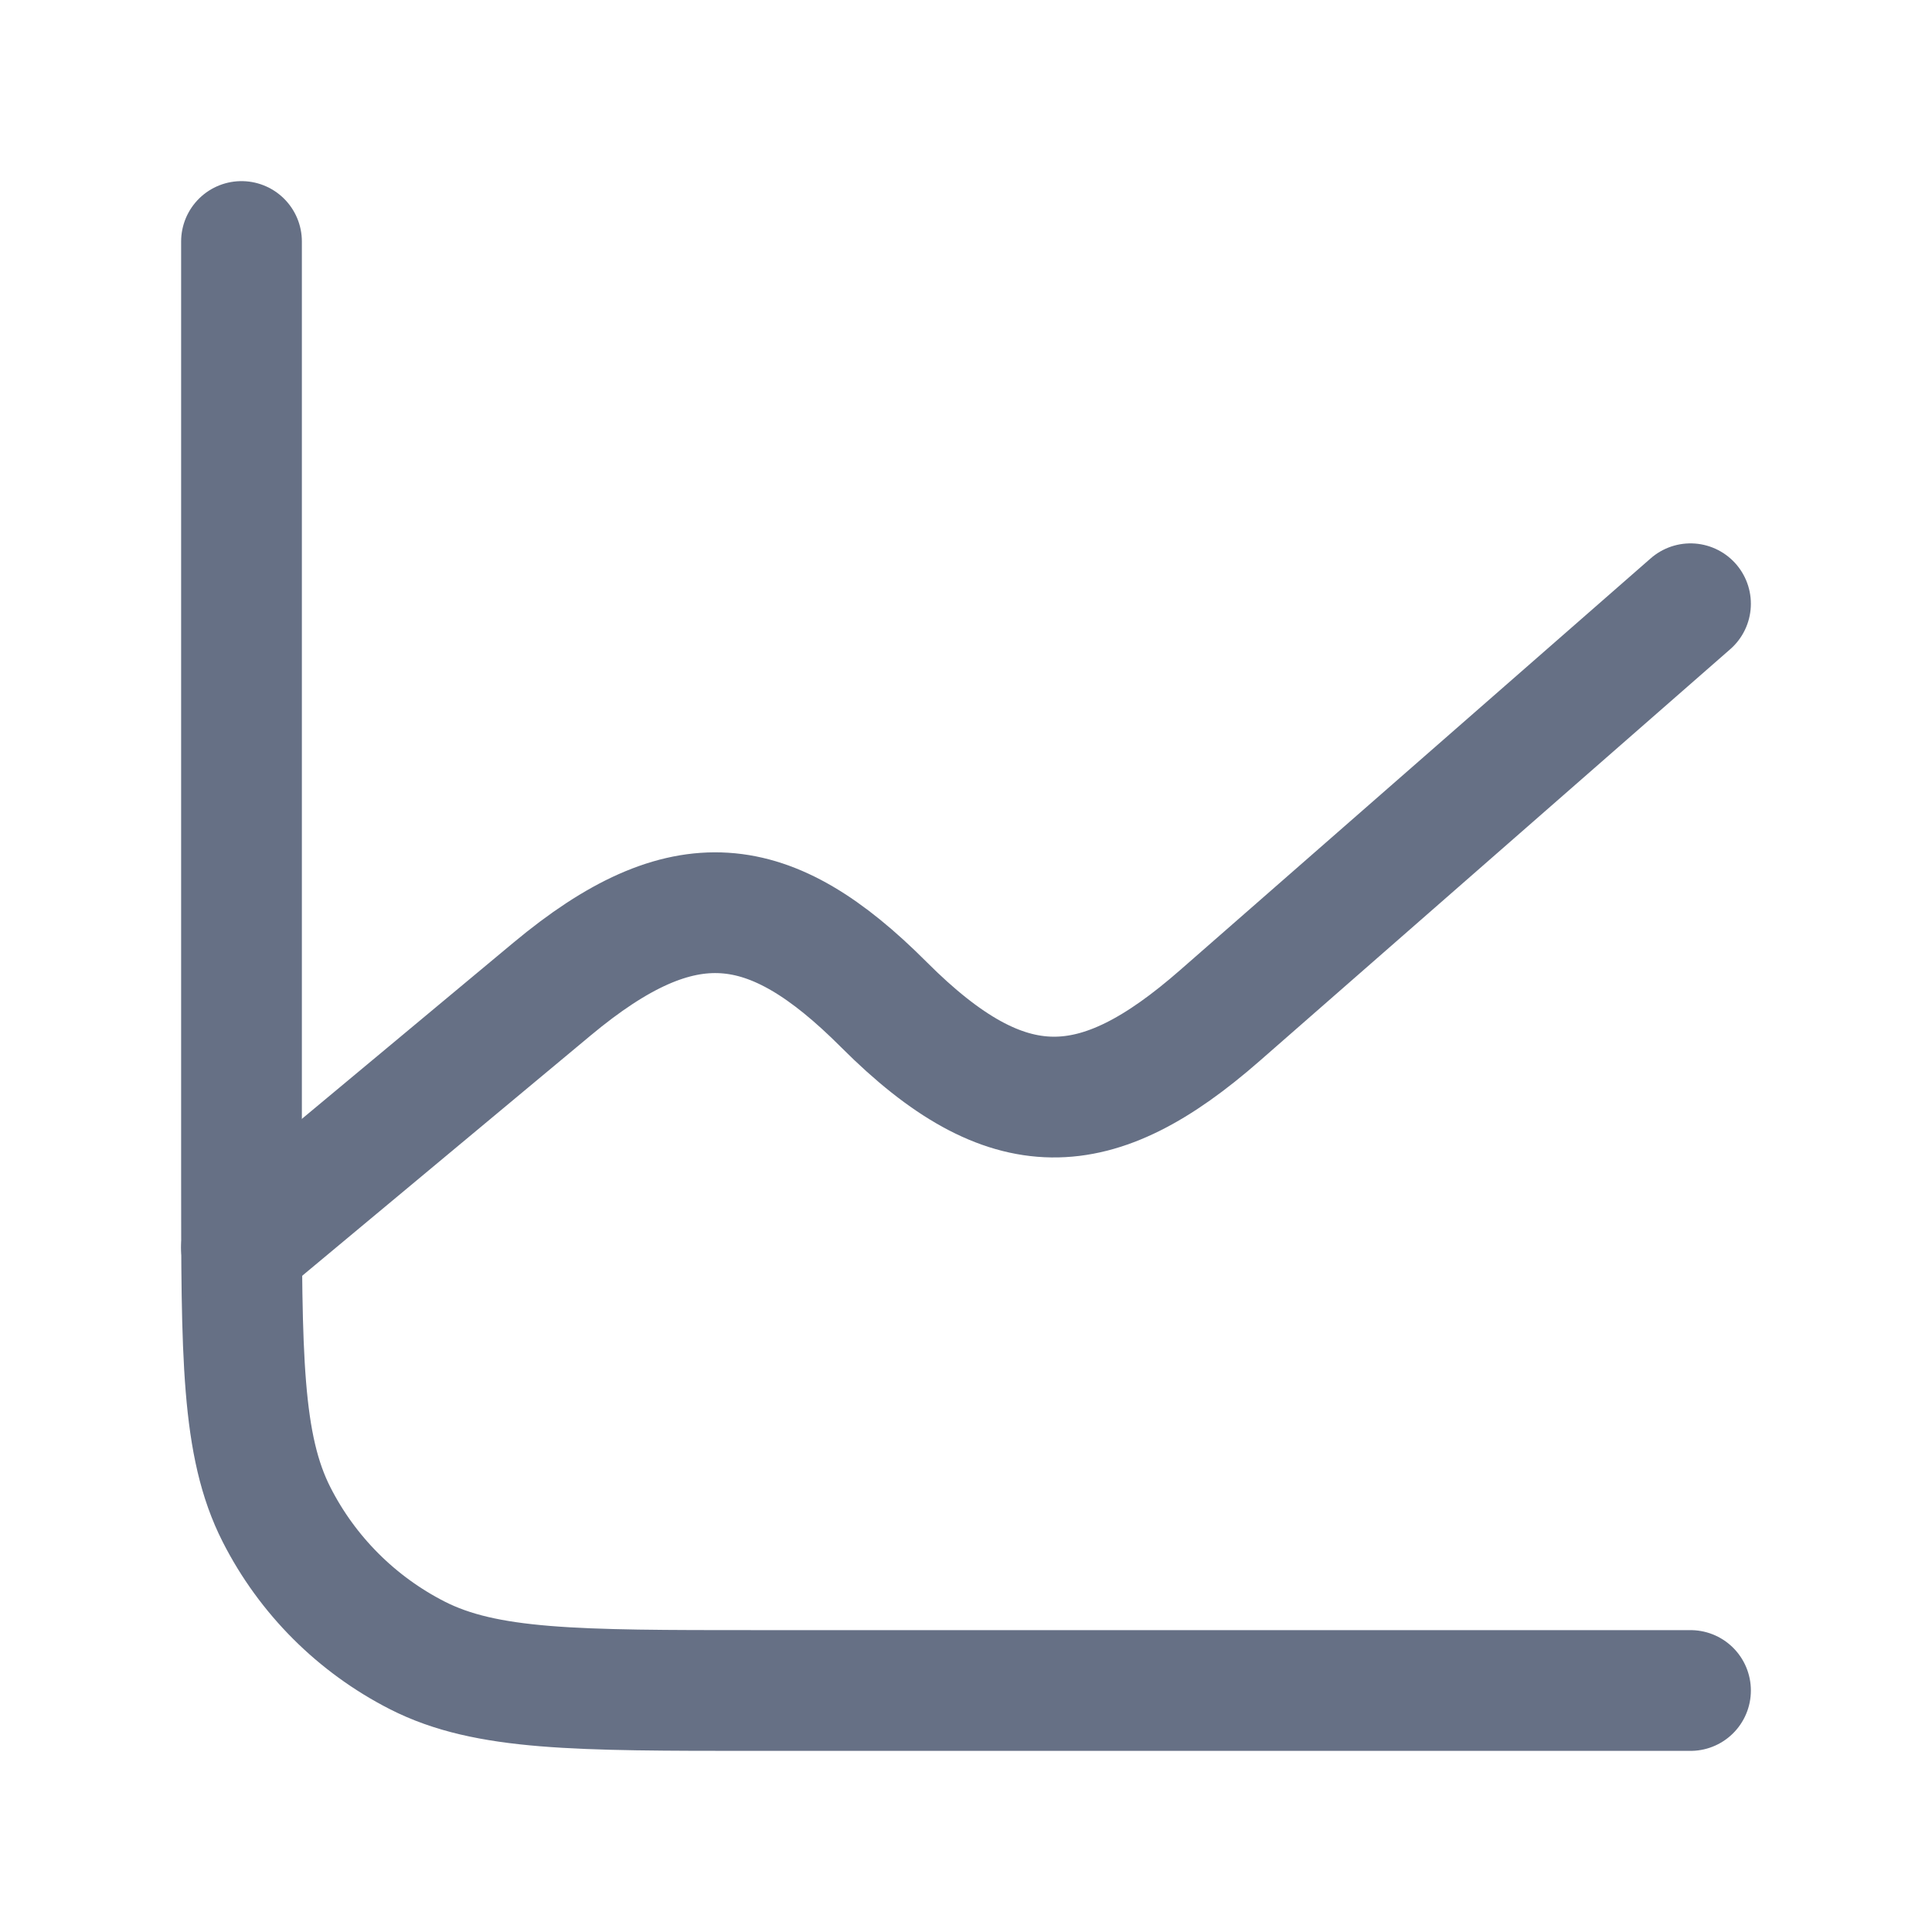
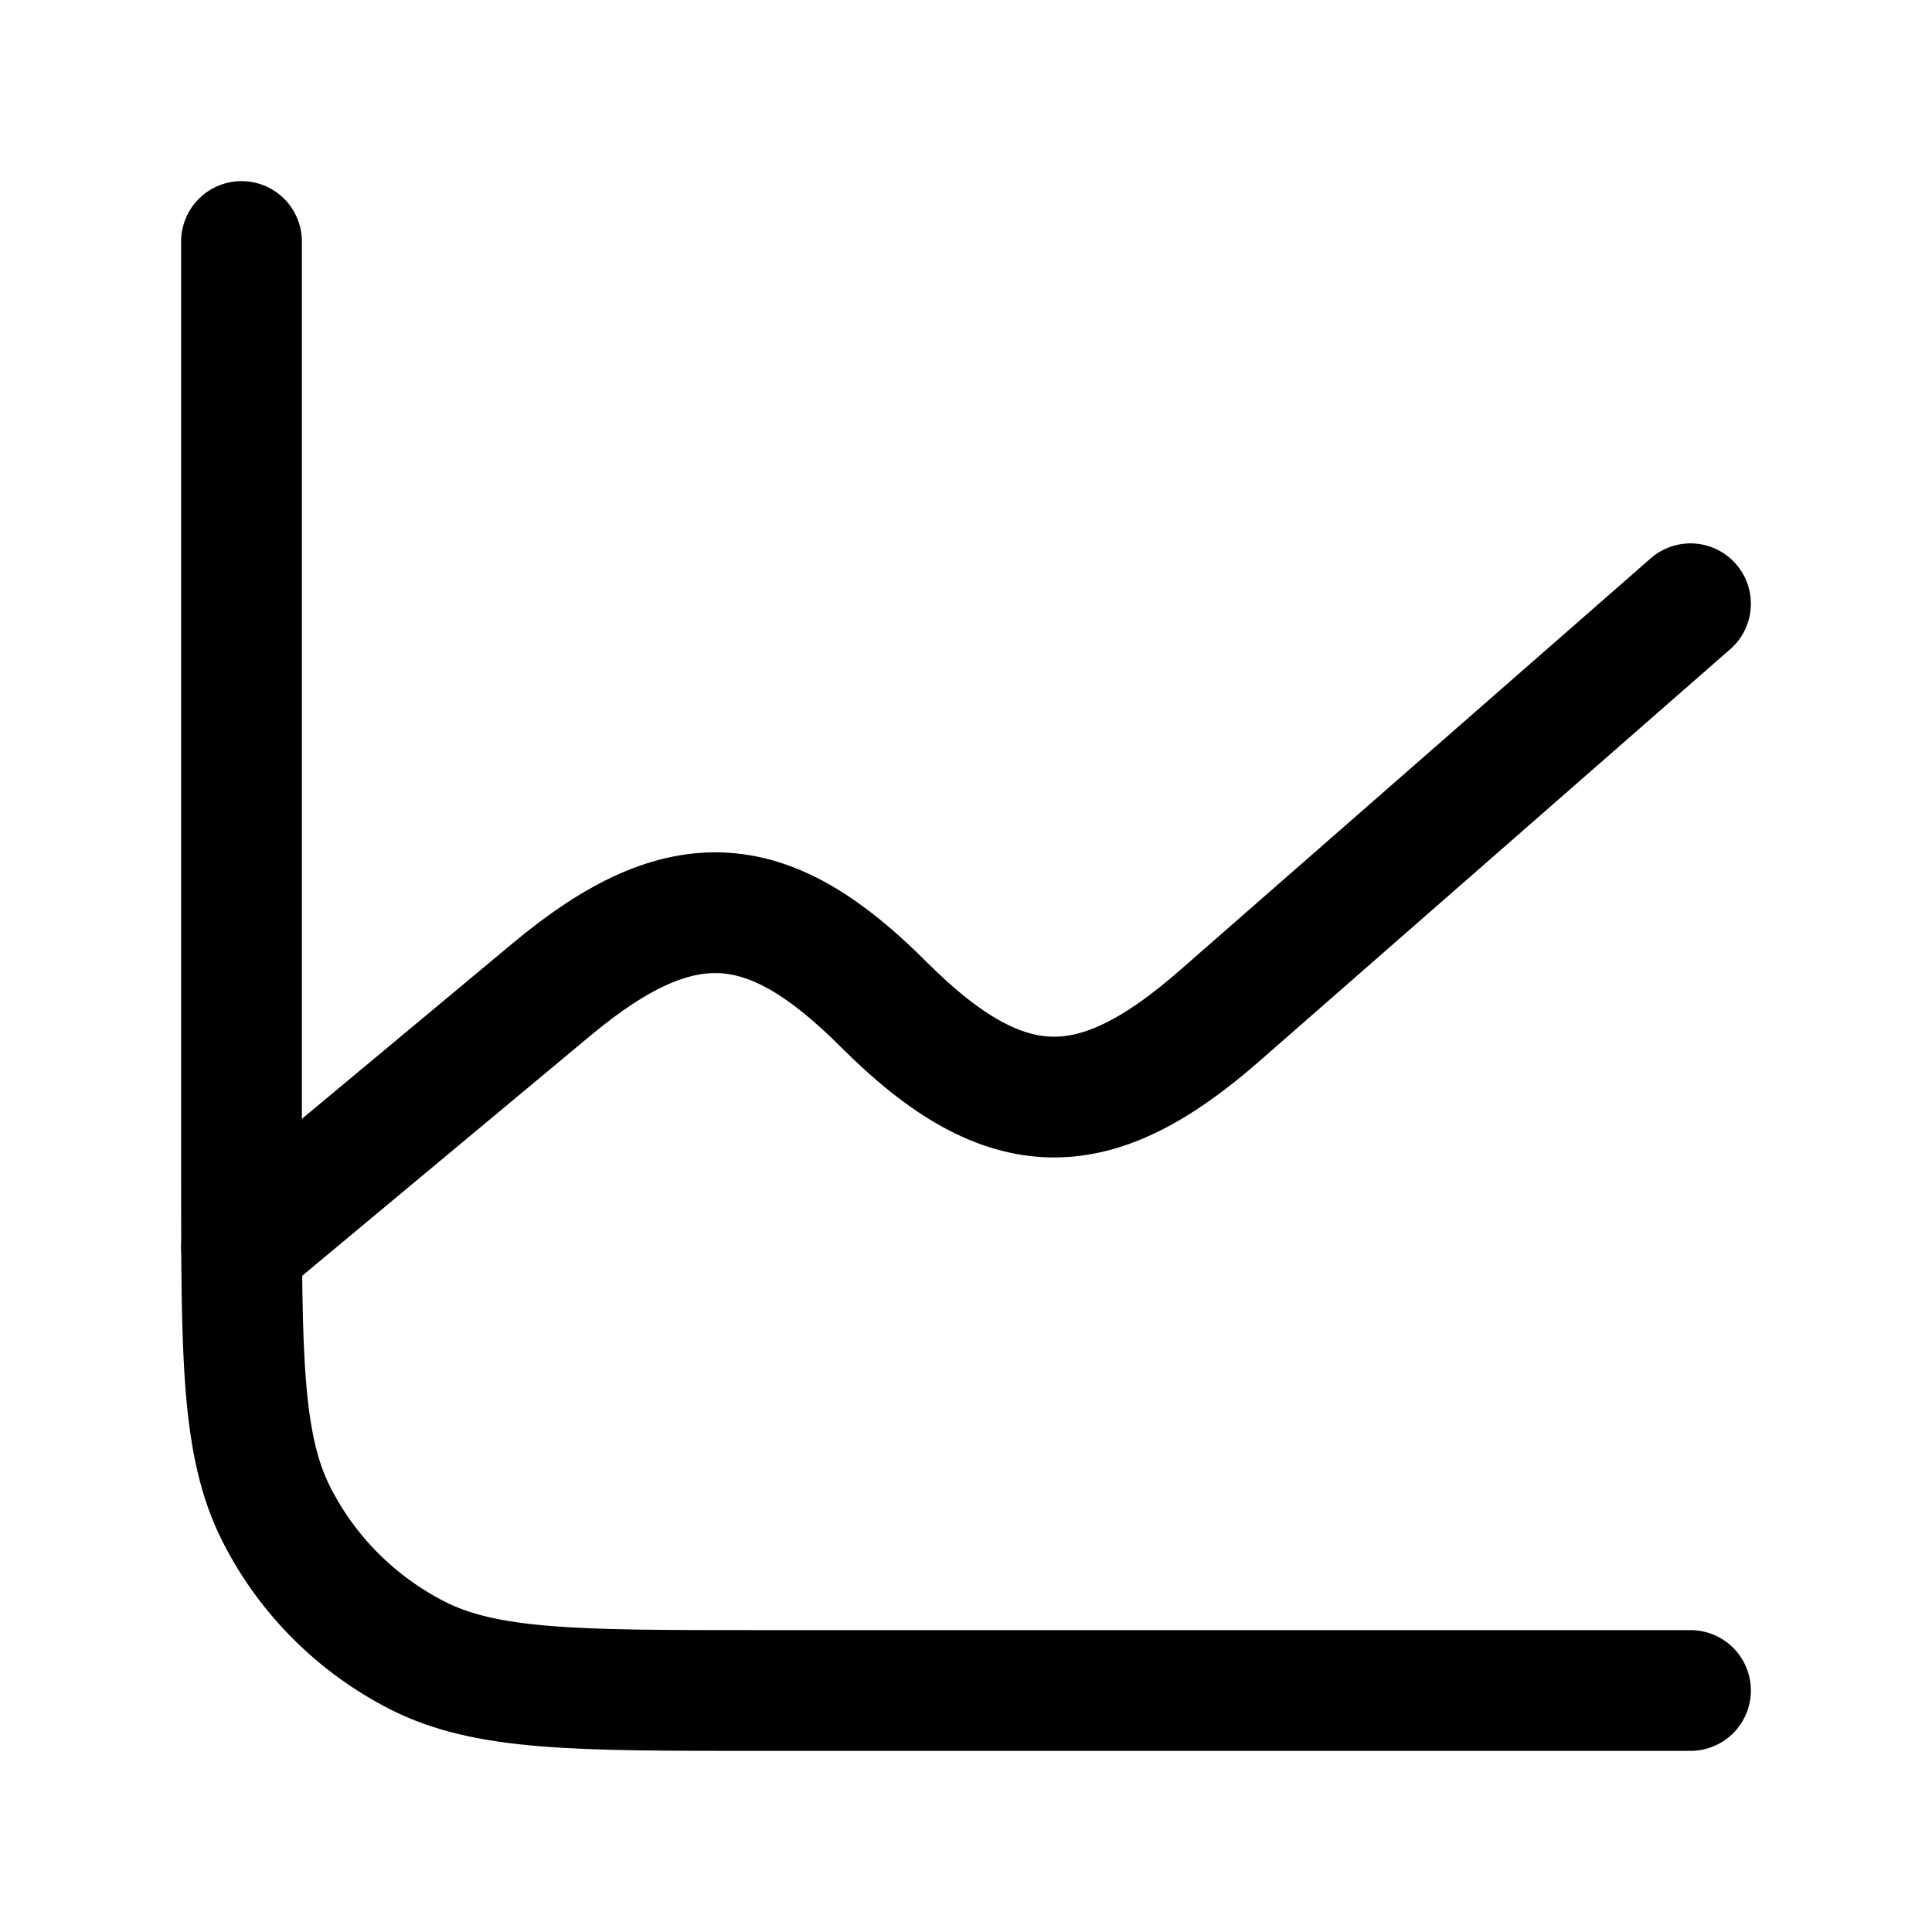
<svg xmlns="http://www.w3.org/2000/svg" width="24" height="24" viewBox="0 0 24 24" fill="none">
-   <path d="M21 21H9.4C7.16 21 6.04 21 5.184 20.564C4.431 20.18 3.819 19.569 3.436 18.816C3 17.96 3 16.84 3 14.6V3" stroke="#667085" stroke-width="1.5" stroke-linecap="round" stroke-linejoin="round" />
-   <path d="M3 15.5L6.857 12.287C8.491 10.925 9.565 11.065 10.976 12.476L10.982 12.482C12.52 14.02 13.622 13.956 15.154 12.615L21 7.5" stroke="#667085" stroke-width="1.5" stroke-linecap="round" stroke-linejoin="round" />
+   <path d="M21 21H9.4C7.16 21 6.04 21 5.184 20.564C4.431 20.18 3.819 19.569 3.436 18.816C3 17.96 3 16.84 3 14.6V3" stroke="black" stroke-width="1.5" stroke-linecap="round" stroke-linejoin="round" />
+   <path d="M3 15.5L6.857 12.287C8.491 10.925 9.565 11.065 10.976 12.476L10.982 12.482C12.52 14.02 13.622 13.956 15.154 12.615L21 7.5" stroke="black" stroke-width="1.5" stroke-linecap="round" stroke-linejoin="round" />
</svg>
